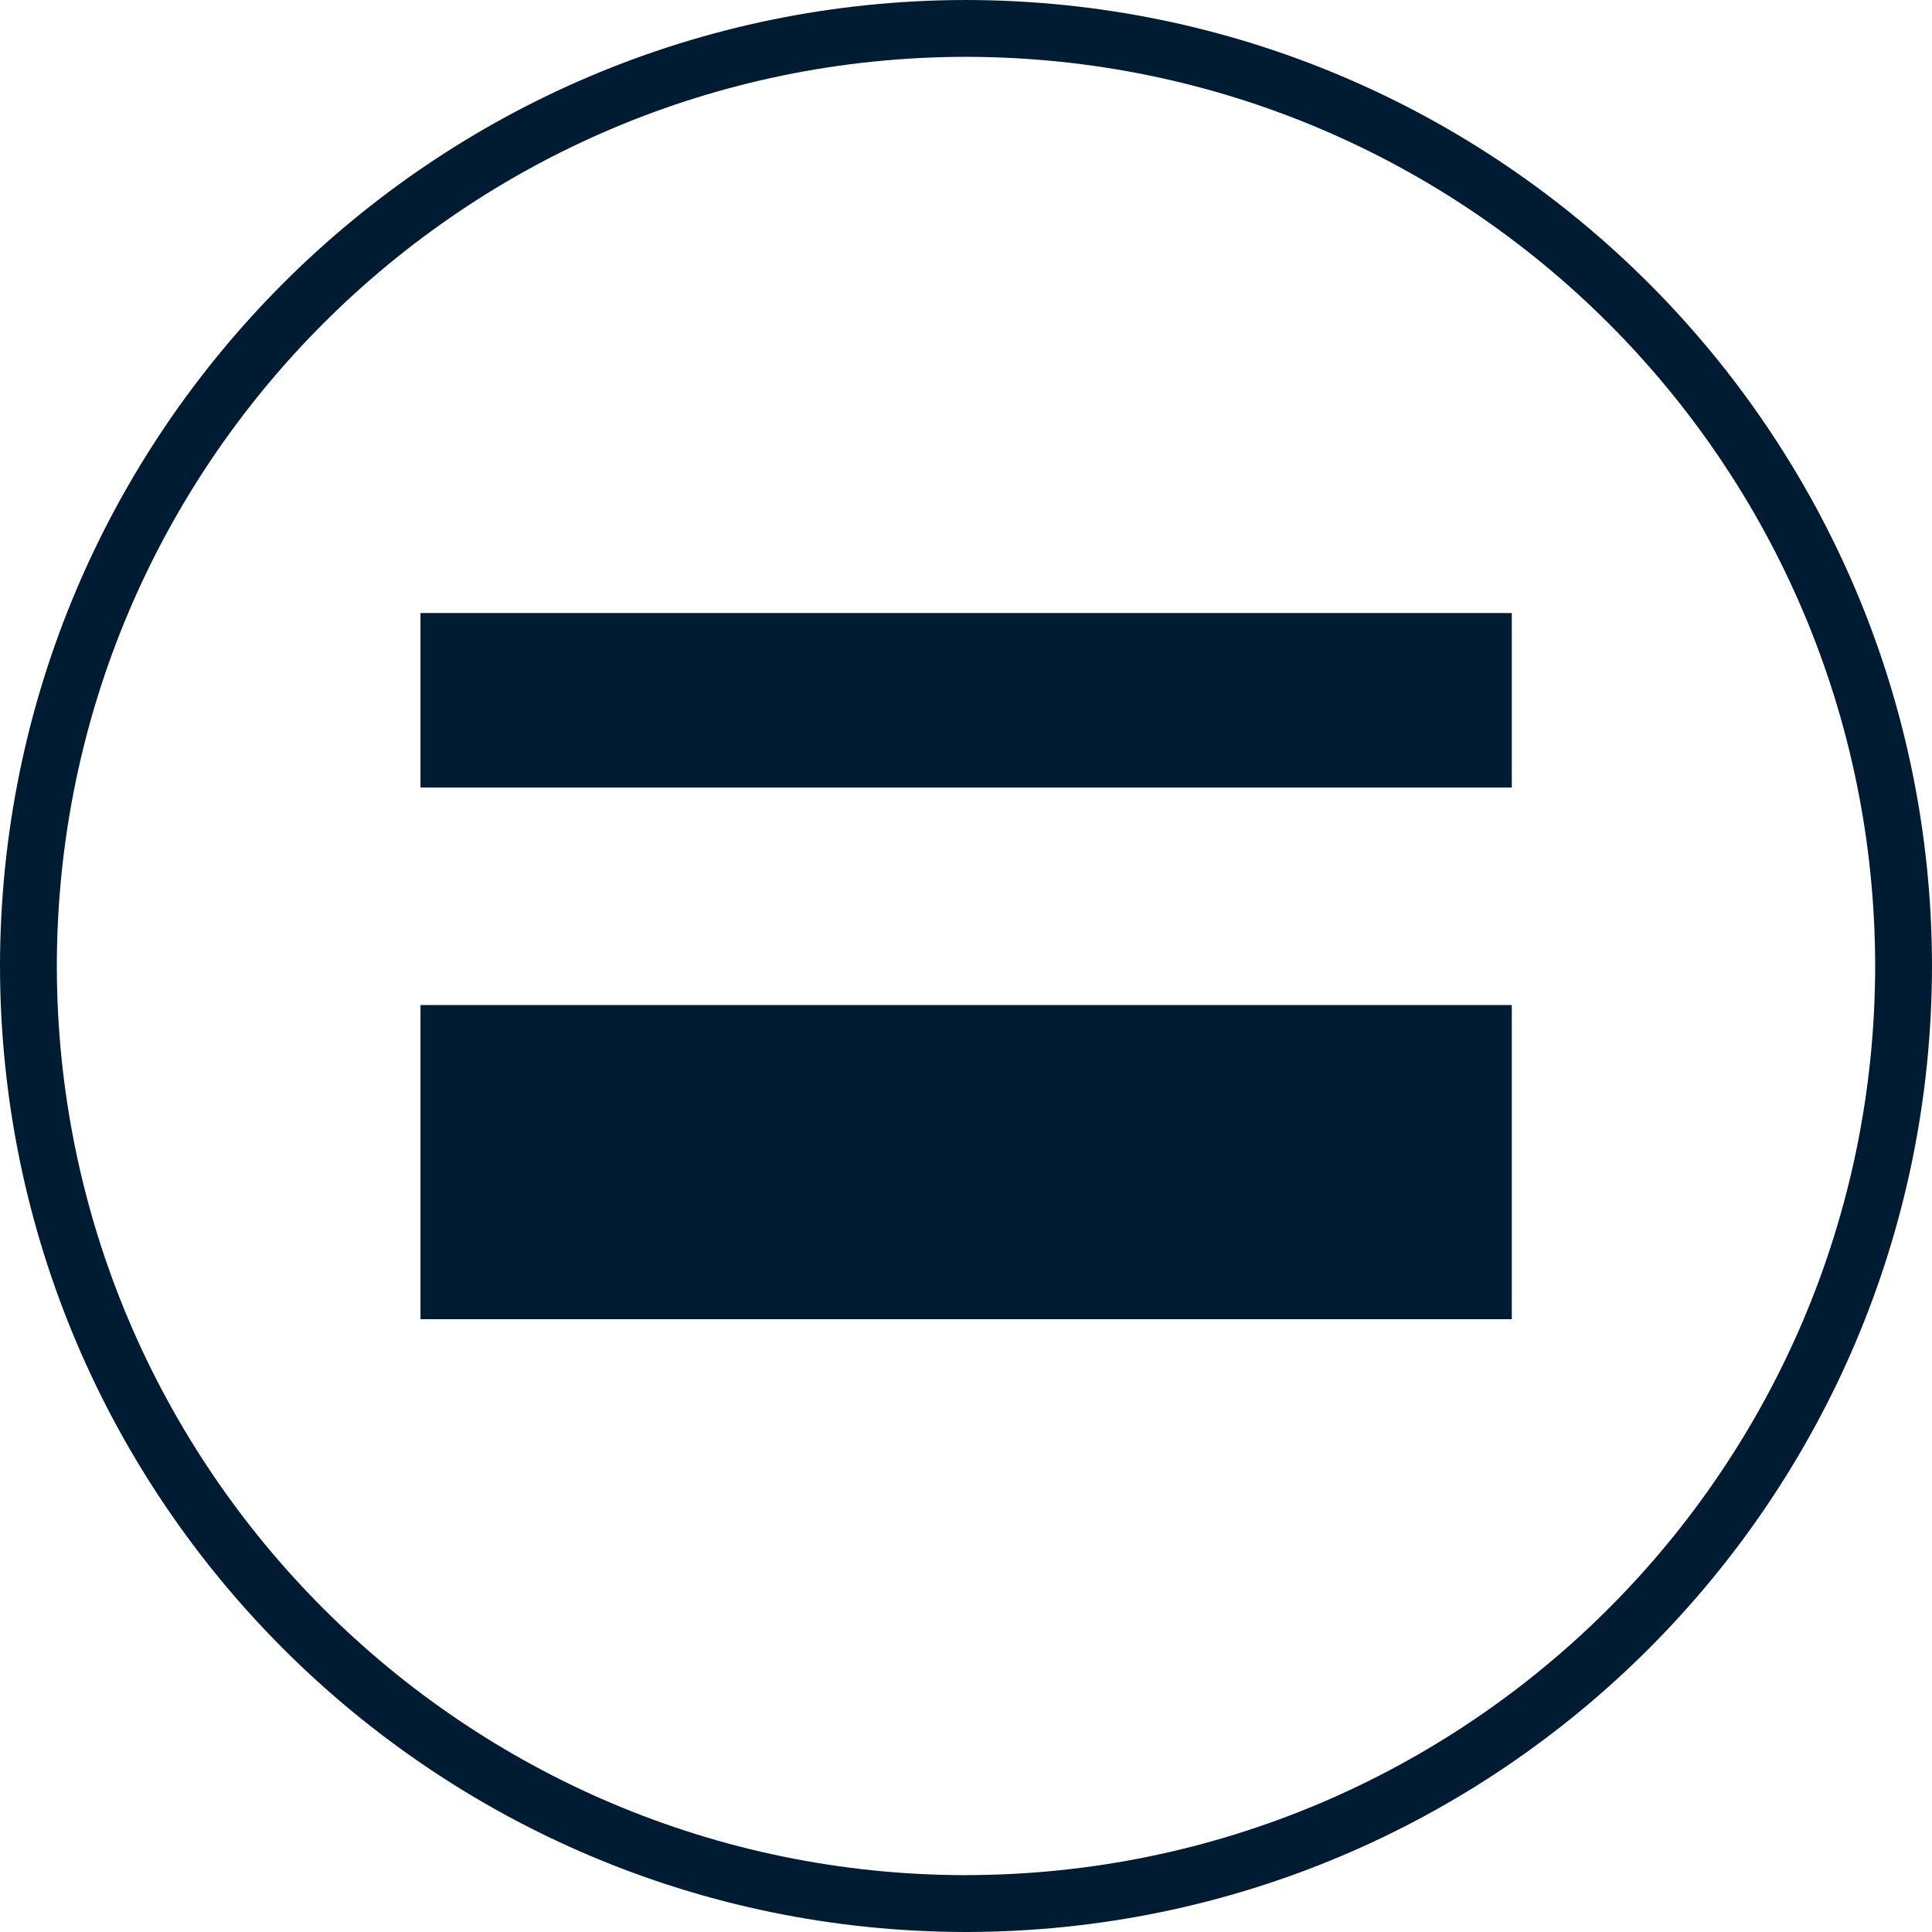
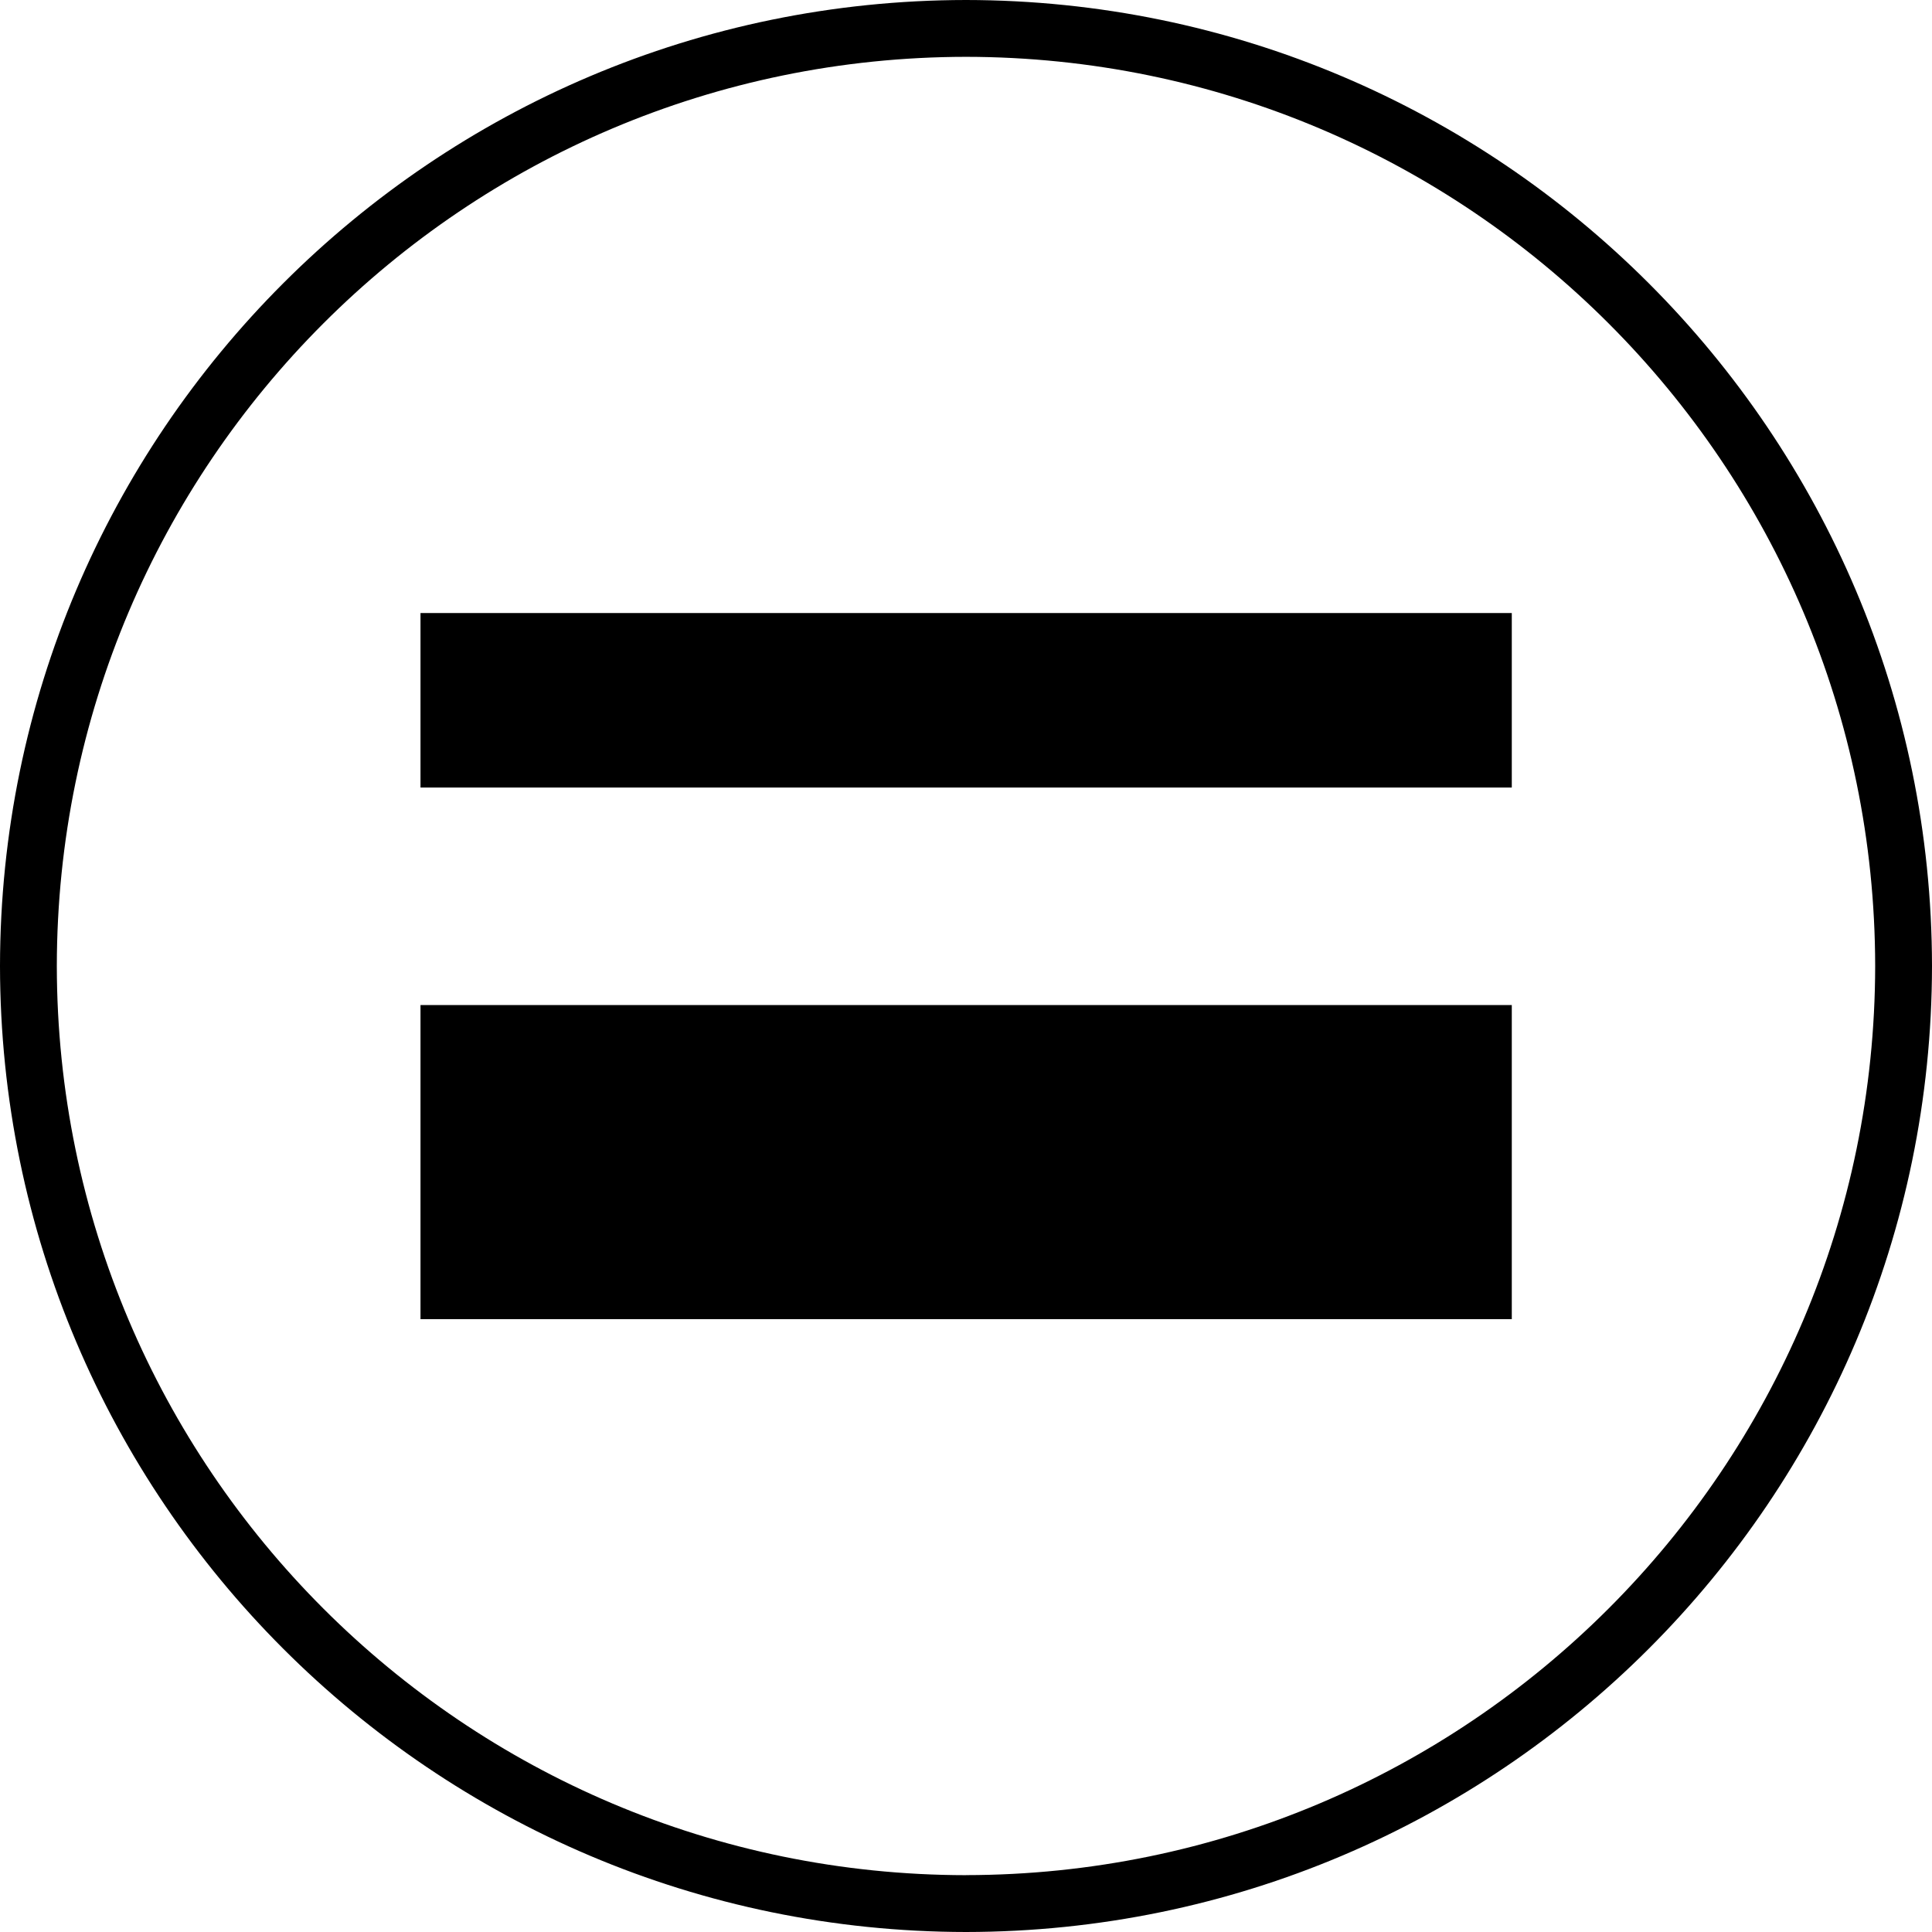
<svg xmlns="http://www.w3.org/2000/svg" width="34" height="34" viewBox="0 0 34 34">
-   <defs>
-     <style>.a{fill:#001c32;}</style>
-   </defs>
  <g transform="translate(-150 -133)">
    <path class="a" d="M-3184.407,121.648a17.019,17.019,0,0,0-17,17,17.019,17.019,0,0,0,17,17,17.019,17.019,0,0,0,17-17A17.019,17.019,0,0,0-3184.407,121.648Zm0,33a16.017,16.017,0,0,1-16-16,16.017,16.017,0,0,1,16-16,16.017,16.017,0,0,1,16,16A16.017,16.017,0,0,1-3184.407,154.647Zm-9.6-19.141h19.205v-3.071h-19.205Zm0,9.356h19.205v-5.528h-19.205Z" transform="translate(3351.407 11.352)" />
  </g>
</svg>
